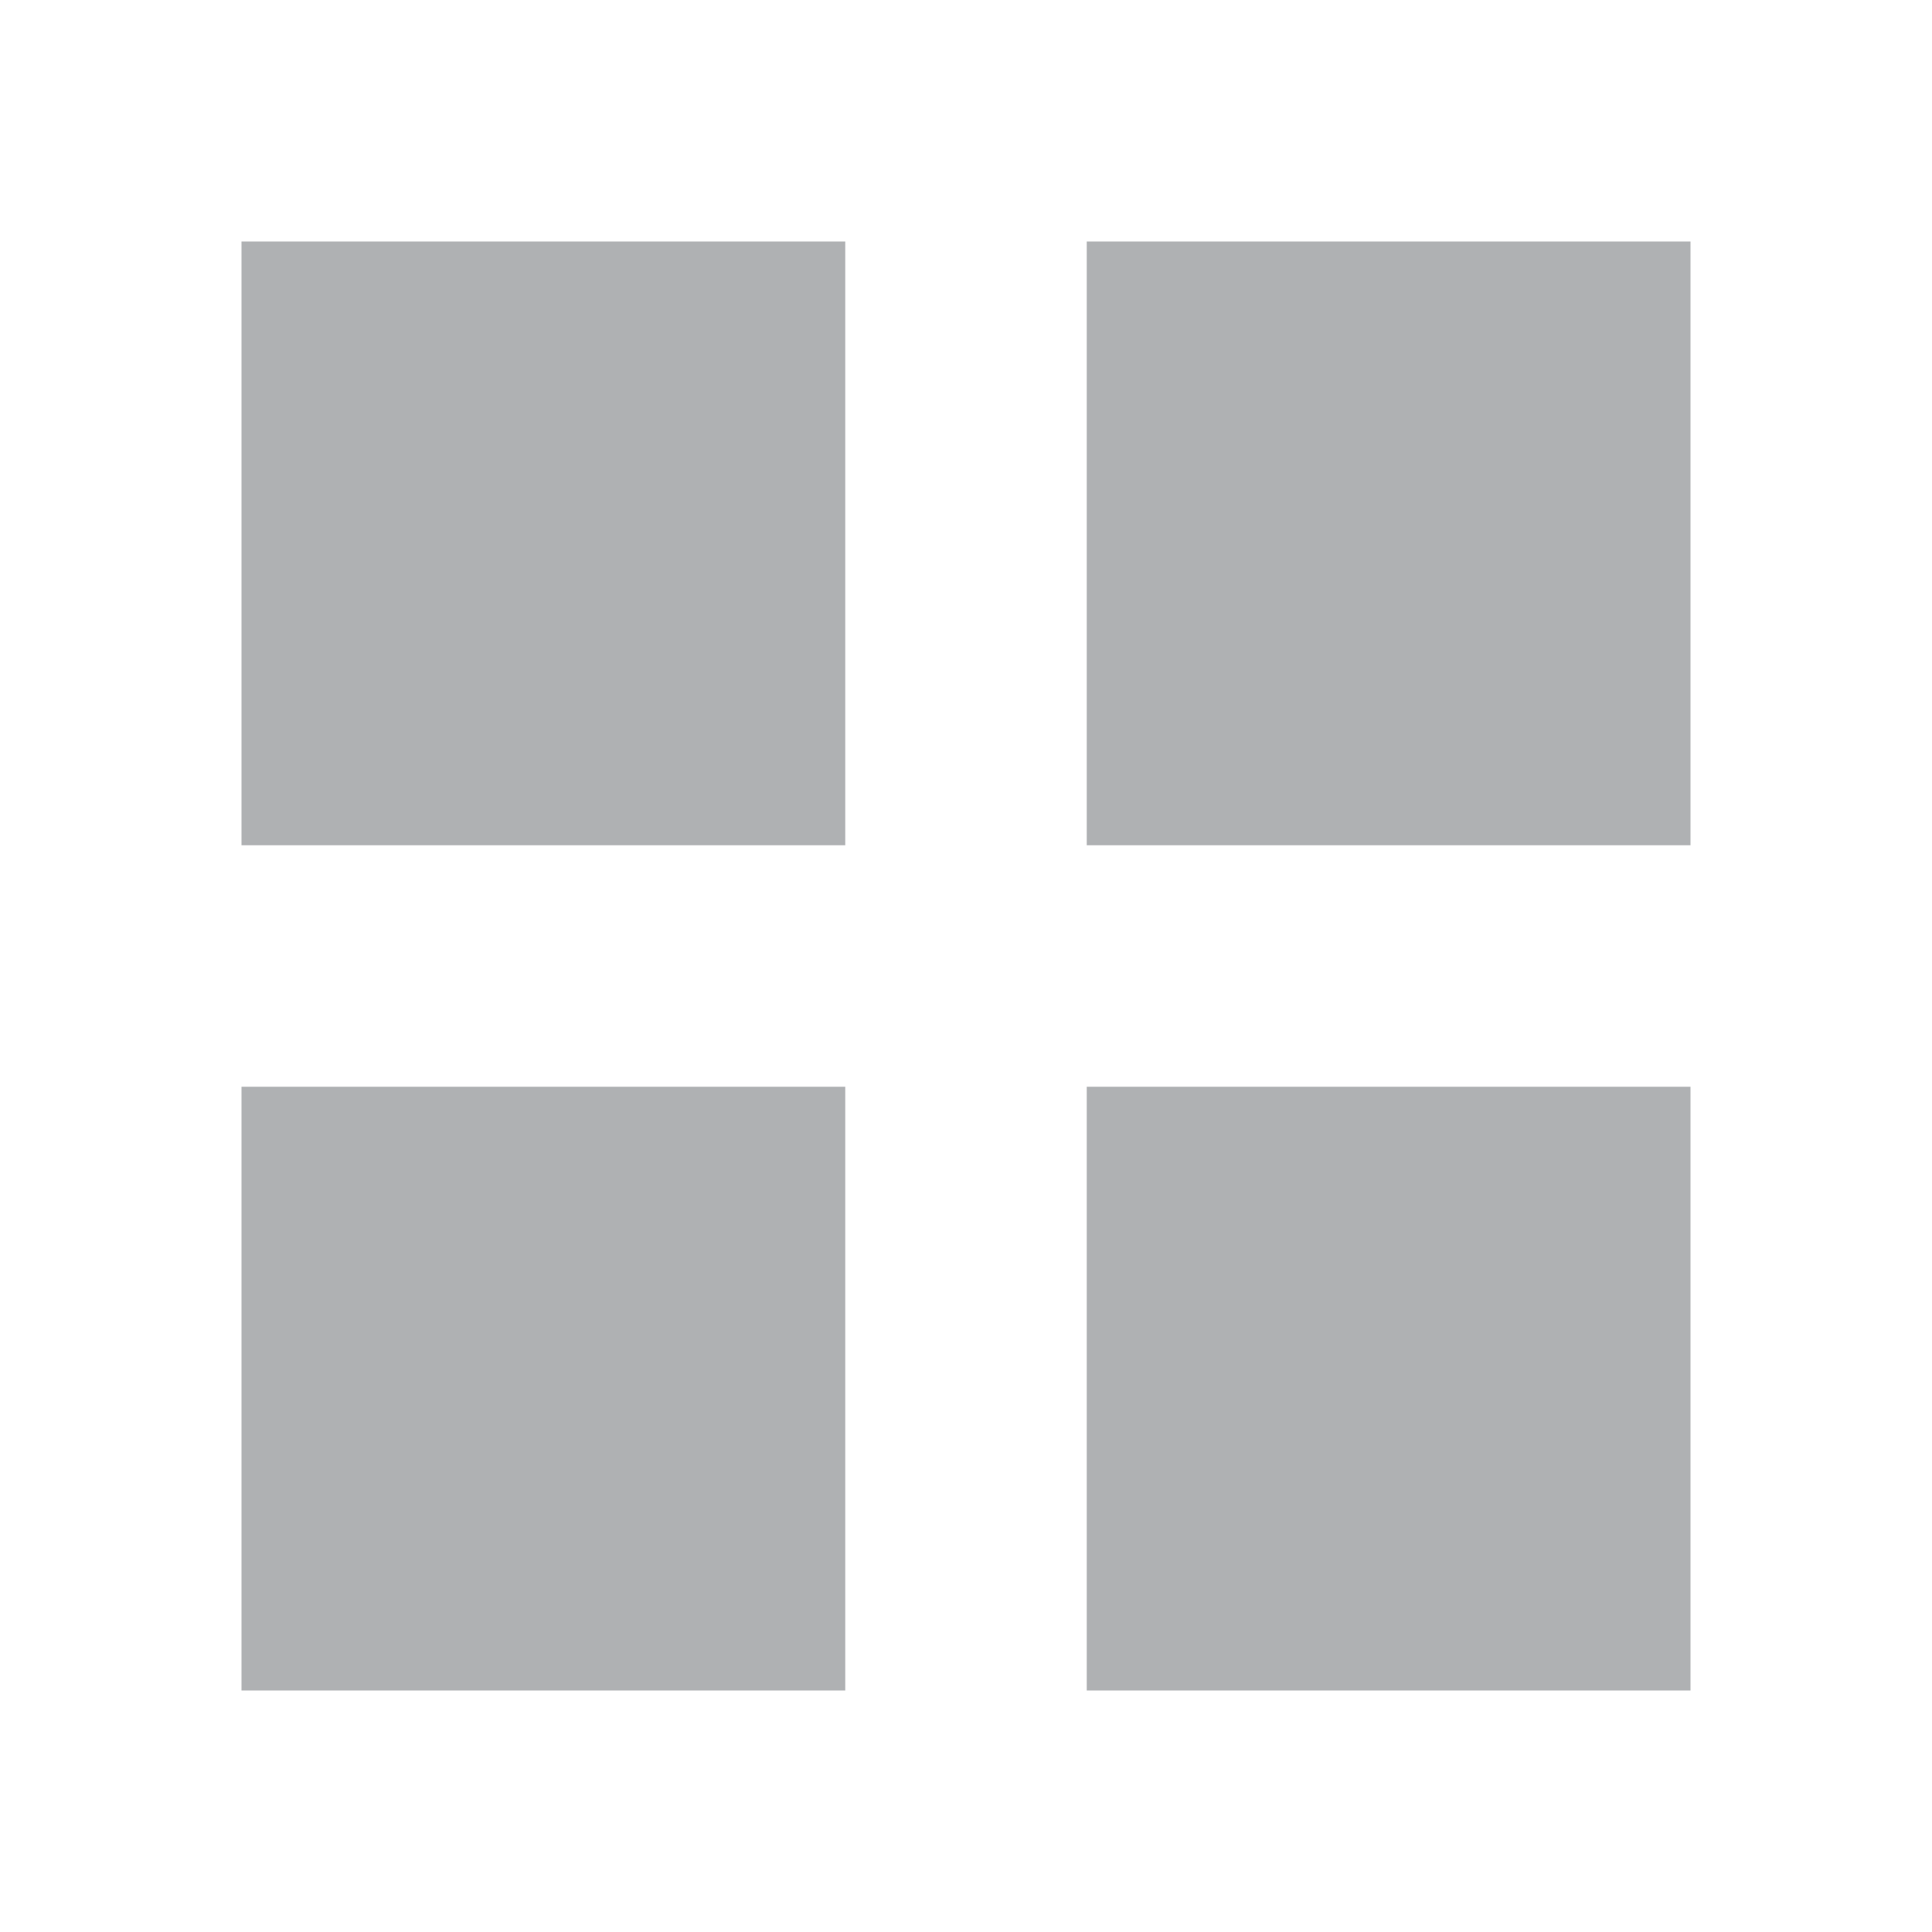
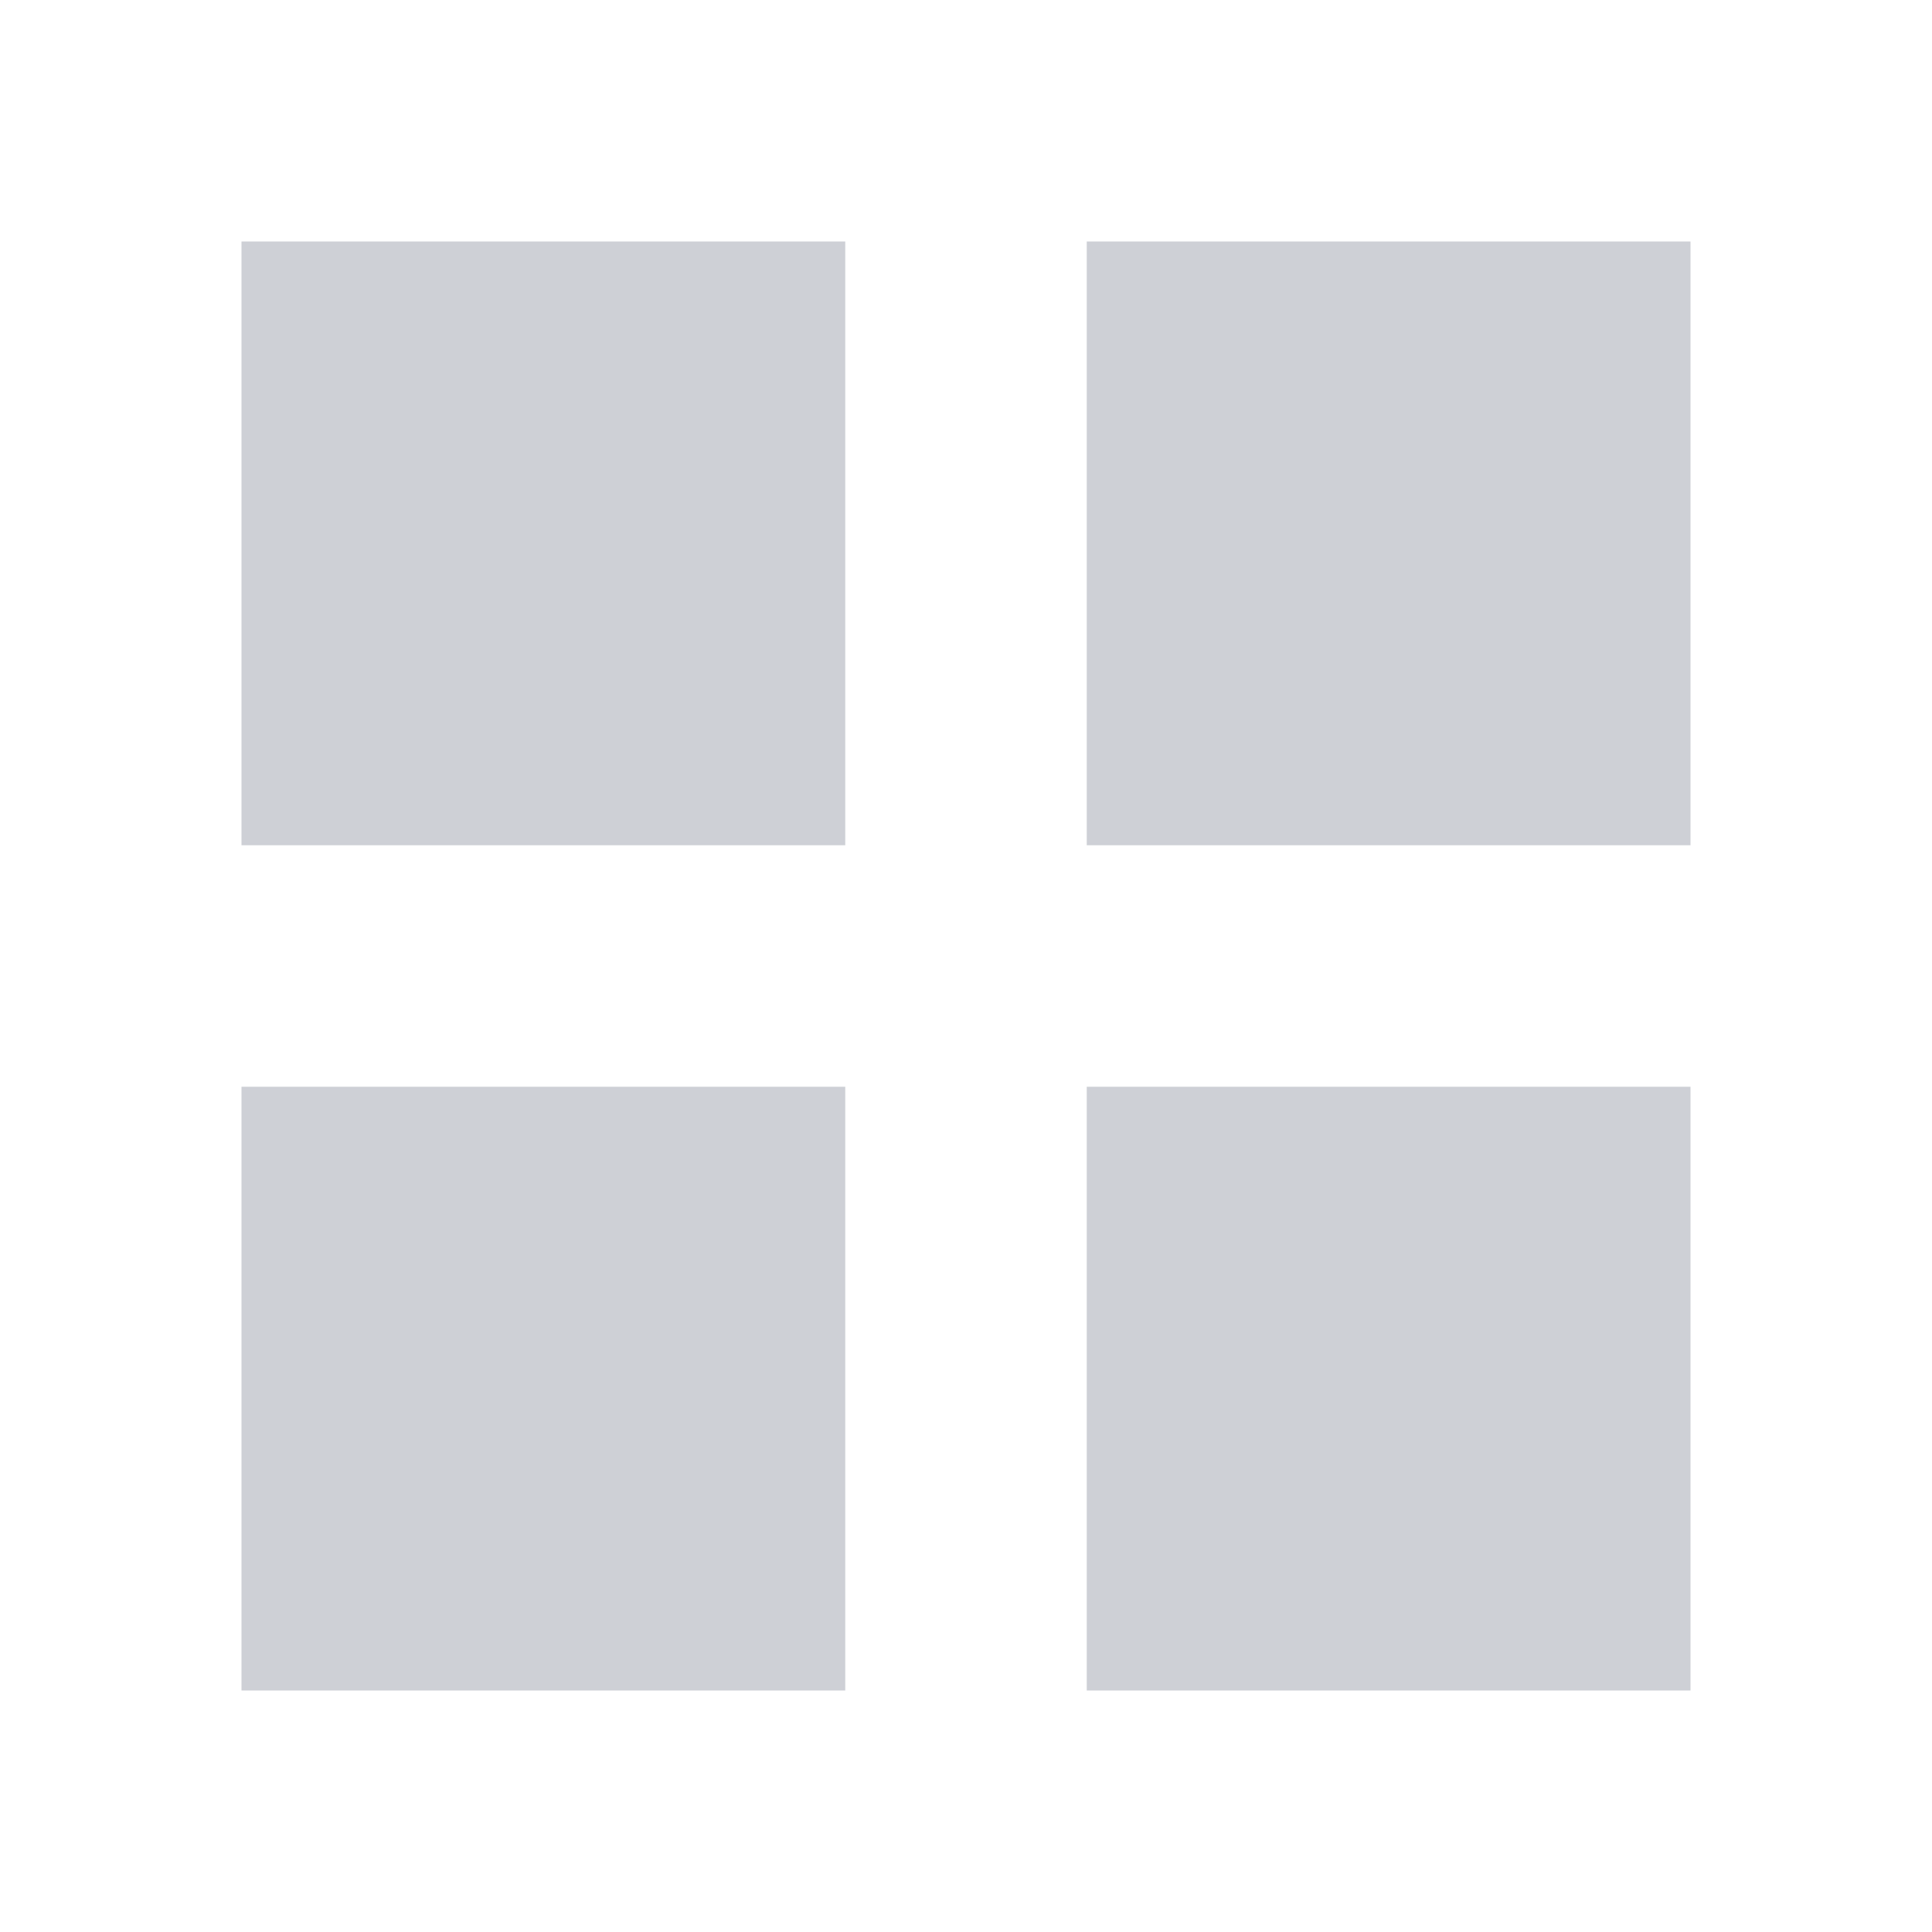
<svg xmlns="http://www.w3.org/2000/svg" width="16" height="16" viewBox="0 0 16 16">
-   <rect width="5" height="5" x="2" y="2" fill="#AFB1B3" />
-   <rect width="5" height="5" x="9" y="2" fill="#AFB1B3" />
-   <rect width="5" height="5" x="2" y="9" fill="#AFB1B3" />
-   <rect width="5" height="5" x="9" y="9" fill="#AFB1B3" />
+   <rect width="5" height="5" x="2" y="2" fill="#CED0D6" />
+   <rect width="5" height="5" x="9" y="2" fill="#CED0D6" />
+   <rect width="5" height="5" x="2" y="9" fill="#CED0D6" />
+   <rect width="5" height="5" x="9" y="9" fill="#CED0D6" />
</svg>
